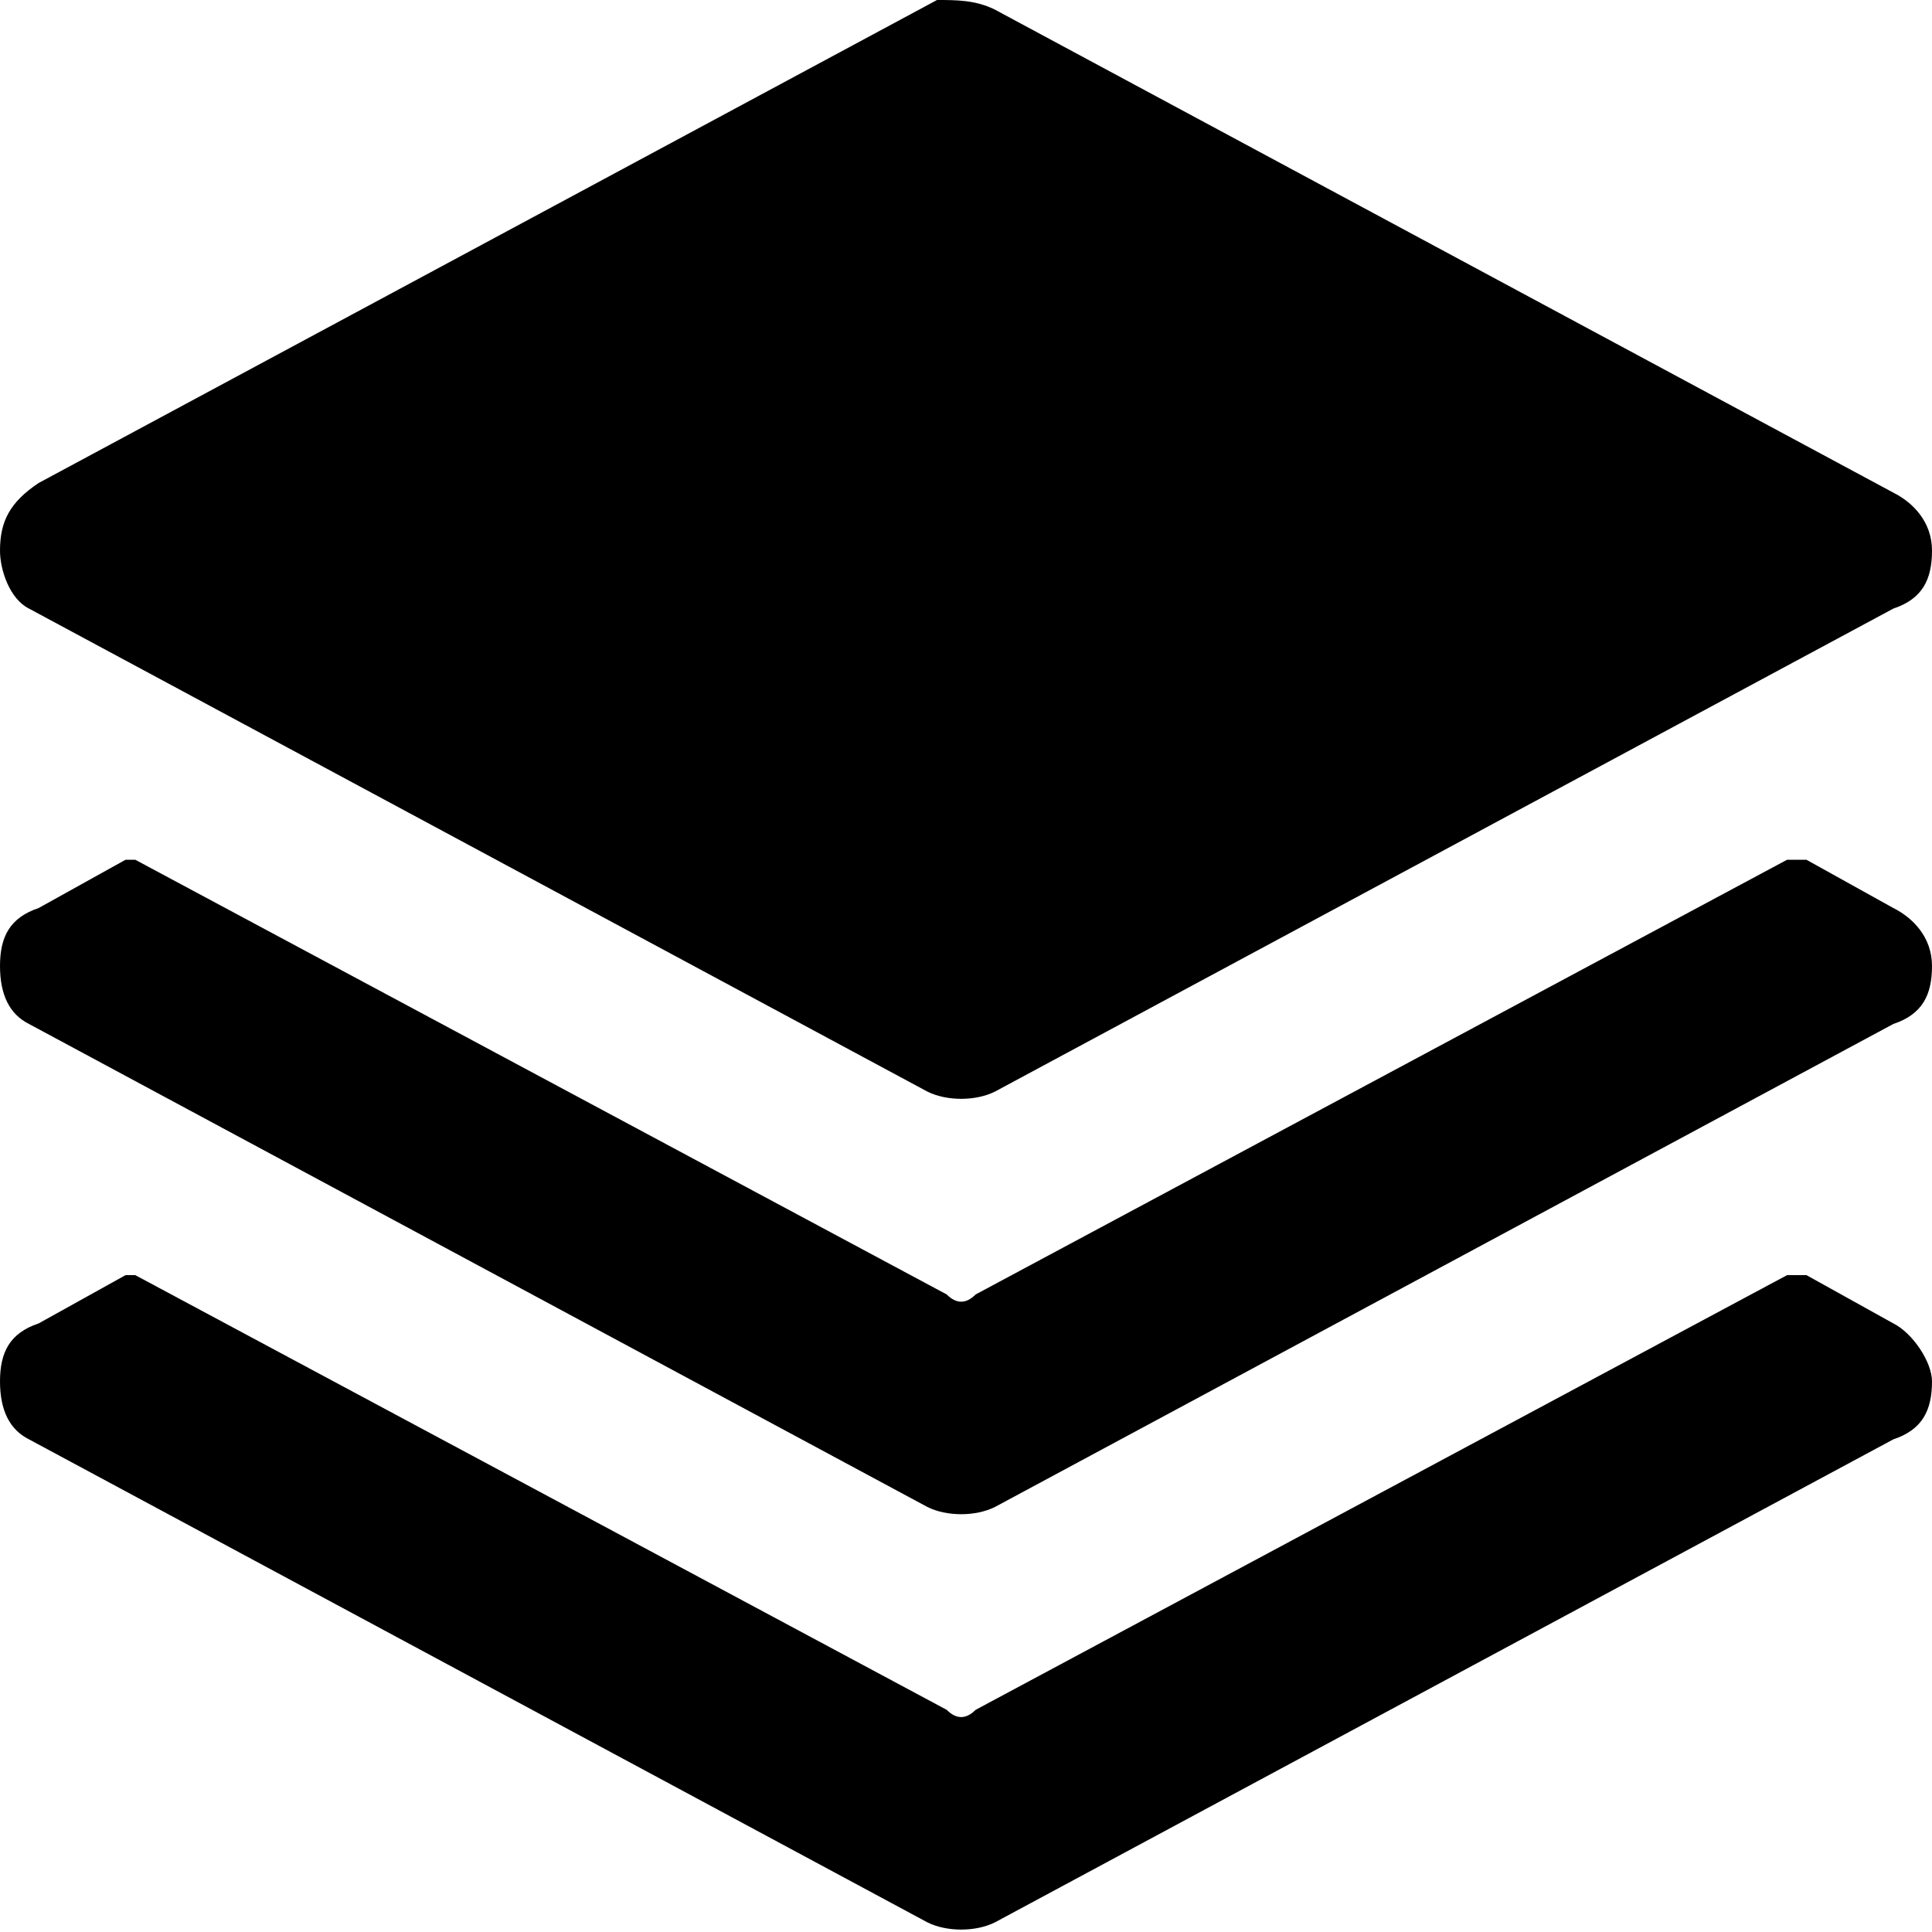
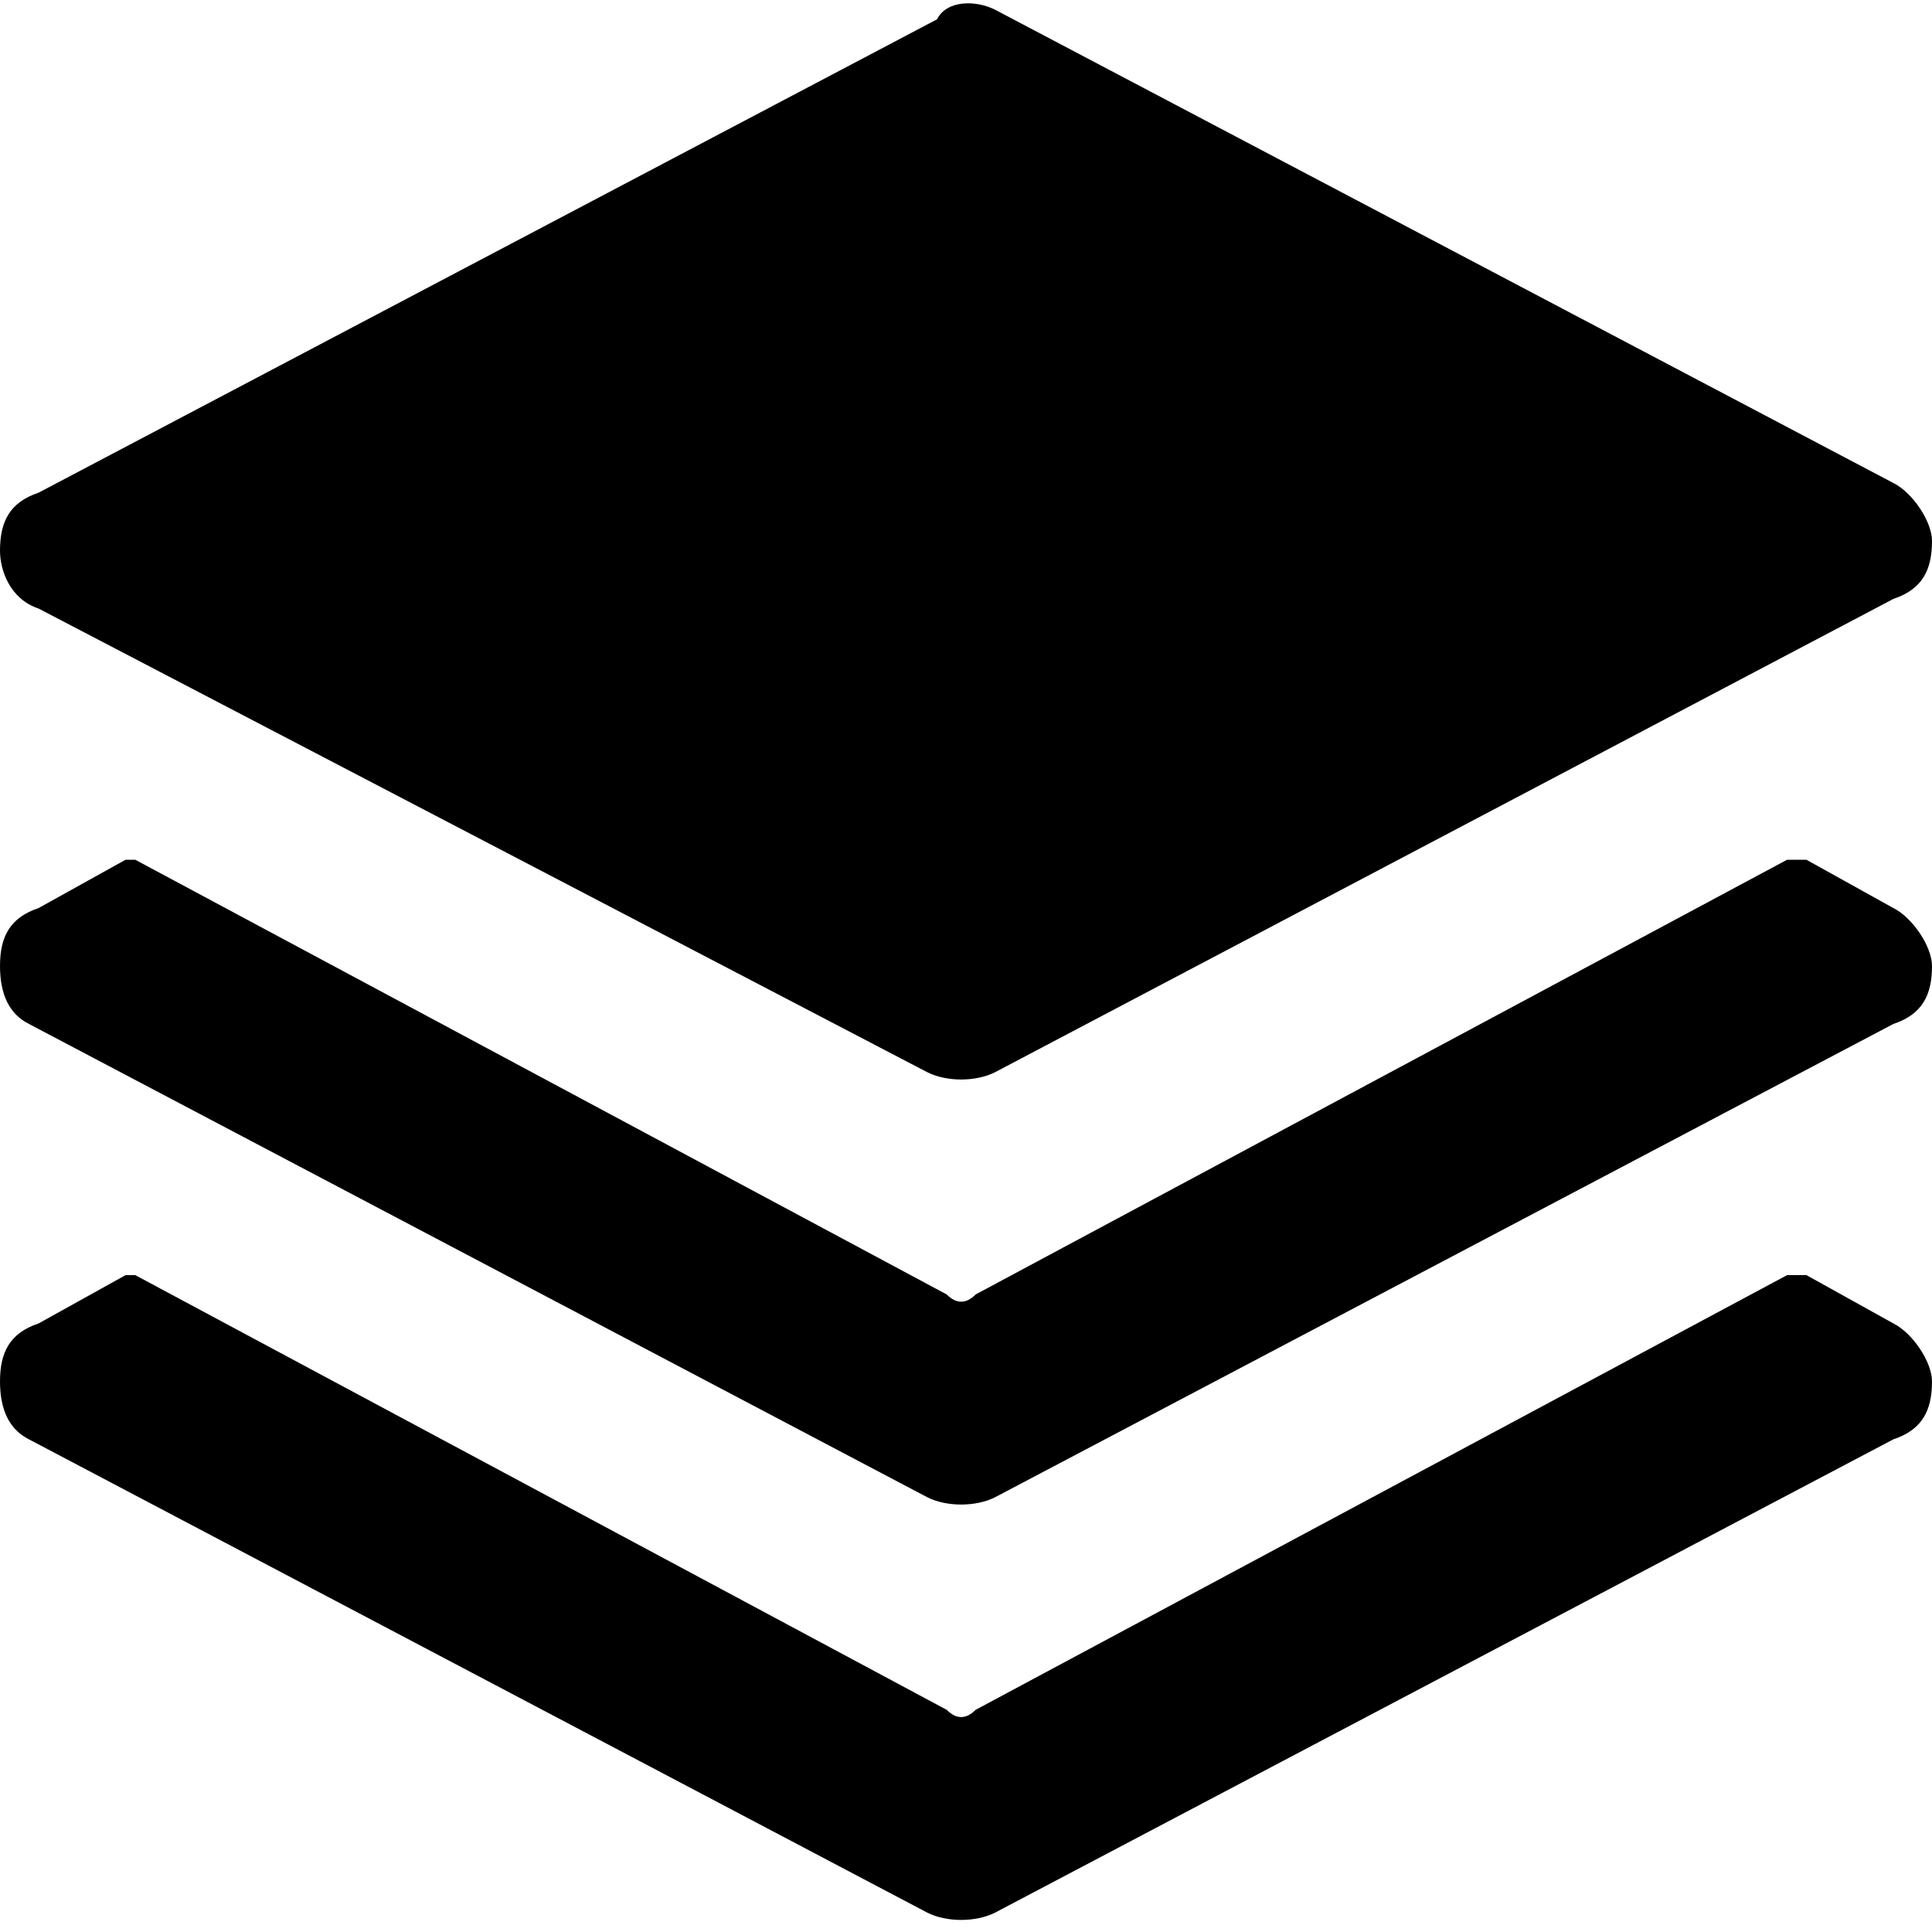
<svg viewBox="0 0 20 20">
-   <path d="M18.7,13.2l0.9,0.5c0.2,0.1,0.4,0.4,0.4,0.6c0,0.3-0.1,0.5-0.4,0.6l-9.3,5c-0.2,0.1-0.5,0.1-0.7,0l-9.3-5    C0.1,14.8,0,14.6,0,14.3c0-0.3,0.1-0.5,0.4-0.6l0.9-0.5c0,0,0.1,0,0.1,0l8.4,4.5c0.1,0.1,0.2,0.1,0.3,0l8.4-4.5    C18.6,13.2,18.7,13.2,18.7,13.2L18.7,13.2z M18.7,8.9l0.9,0.5C19.8,9.5,20,9.7,20,10c0,0.3-0.1,0.5-0.4,0.6l-9.3,5    c-0.2,0.1-0.5,0.1-0.7,0l-9.3-5C0.1,10.5,0,10.3,0,10c0-0.3,0.1-0.5,0.4-0.6l0.9-0.5c0,0,0.1,0,0.1,0l8.4,4.5    c0.1,0.1,0.2,0.1,0.3,0l8.4-4.5C18.6,8.9,18.7,8.9,18.7,8.9L18.7,8.9z M10.3,0.1l9.3,5C19.8,5.2,20,5.4,20,5.7    c0,0.3-0.1,0.5-0.4,0.6l-9.3,5c-0.2,0.1-0.5,0.1-0.7,0l-9.3-5C0.1,6.2,0,5.9,0,5.7C0,5.4,0.1,5.2,0.4,5l9.3-5    C9.9,0,10.1,0,10.3,0.1L10.3,0.1z M10.3,0.1" />
+   <path d="M18.7,13.2l0.9,0.5c0.2,0.1,0.4,0.4,0.4,0.6c0,0.3-0.1,0.5-0.4,0.6l-9.3,4.9c-0.2,0.1-0.5,0.1-0.7,0l-9.3-4.9    C0.1,14.8,0,14.6,0,14.3c0-0.3,0.1-0.5,0.4-0.6l0.9-0.5c0,0,0.1,0,0.1,0l8.4,4.5c0.1,0.1,0.2,0.1,0.3,0l8.4-4.5    C18.6,13.2,18.6,13.2,18.7,13.2L18.7,13.2z M18.7,8.9l0.9,0.5c0.2,0.1,0.4,0.4,0.4,0.6c0,0.3-0.1,0.5-0.4,0.6l-9.3,4.9    c-0.2,0.1-0.5,0.1-0.7,0l-9.3-4.9C0.1,10.5,0,10.3,0,10c0-0.3,0.1-0.5,0.4-0.6l0.9-0.5c0,0,0.1,0,0.1,0l8.4,4.5    c0.1,0.1,0.2,0.1,0.3,0l8.4-4.5C18.6,8.9,18.6,8.9,18.7,8.9L18.7,8.9z M10.3,0.1l9.3,4.9c0.2,0.1,0.4,0.4,0.4,0.6    c0,0.3-0.1,0.5-0.4,0.6l-9.3,4.9c-0.2,0.1-0.5,0.1-0.7,0L0.4,6.3C0.1,6.2,0,5.9,0,5.7c0-0.3,0.1-0.5,0.4-0.6l9.3-4.9    C9.8,0,10.1,0,10.3,0.1L10.3,0.1z M10.3,0.1" />
</svg>
